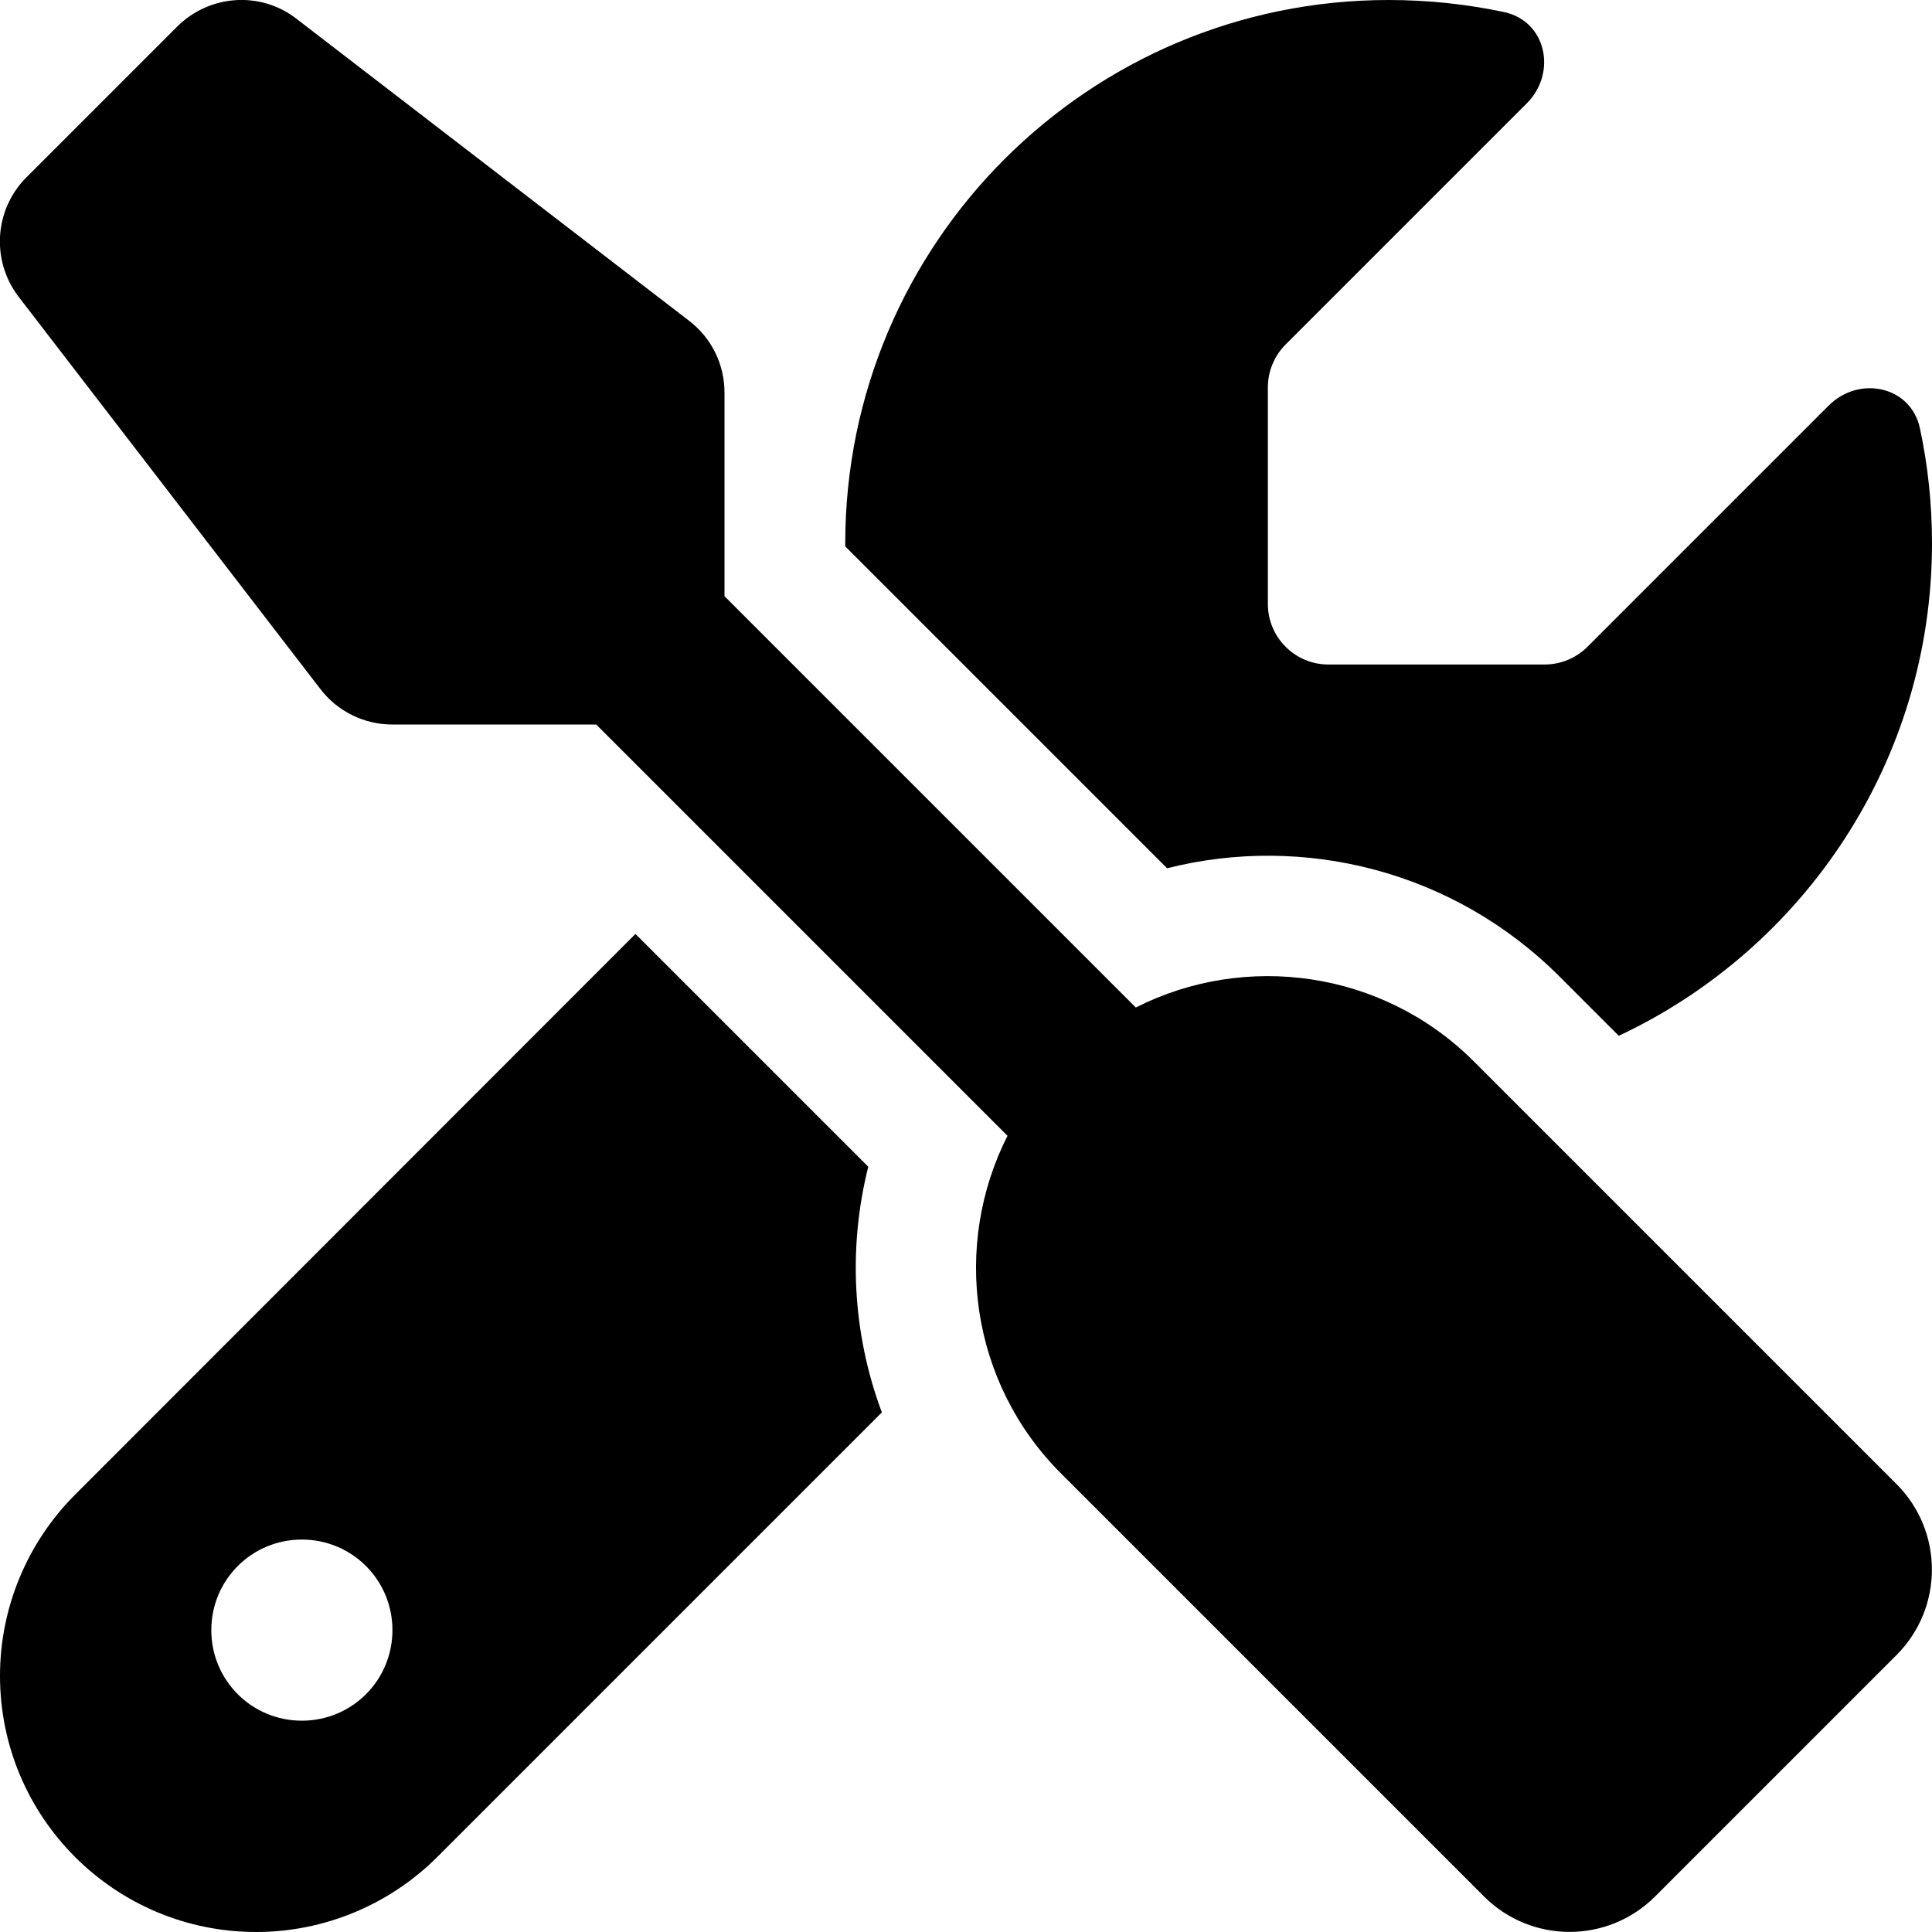
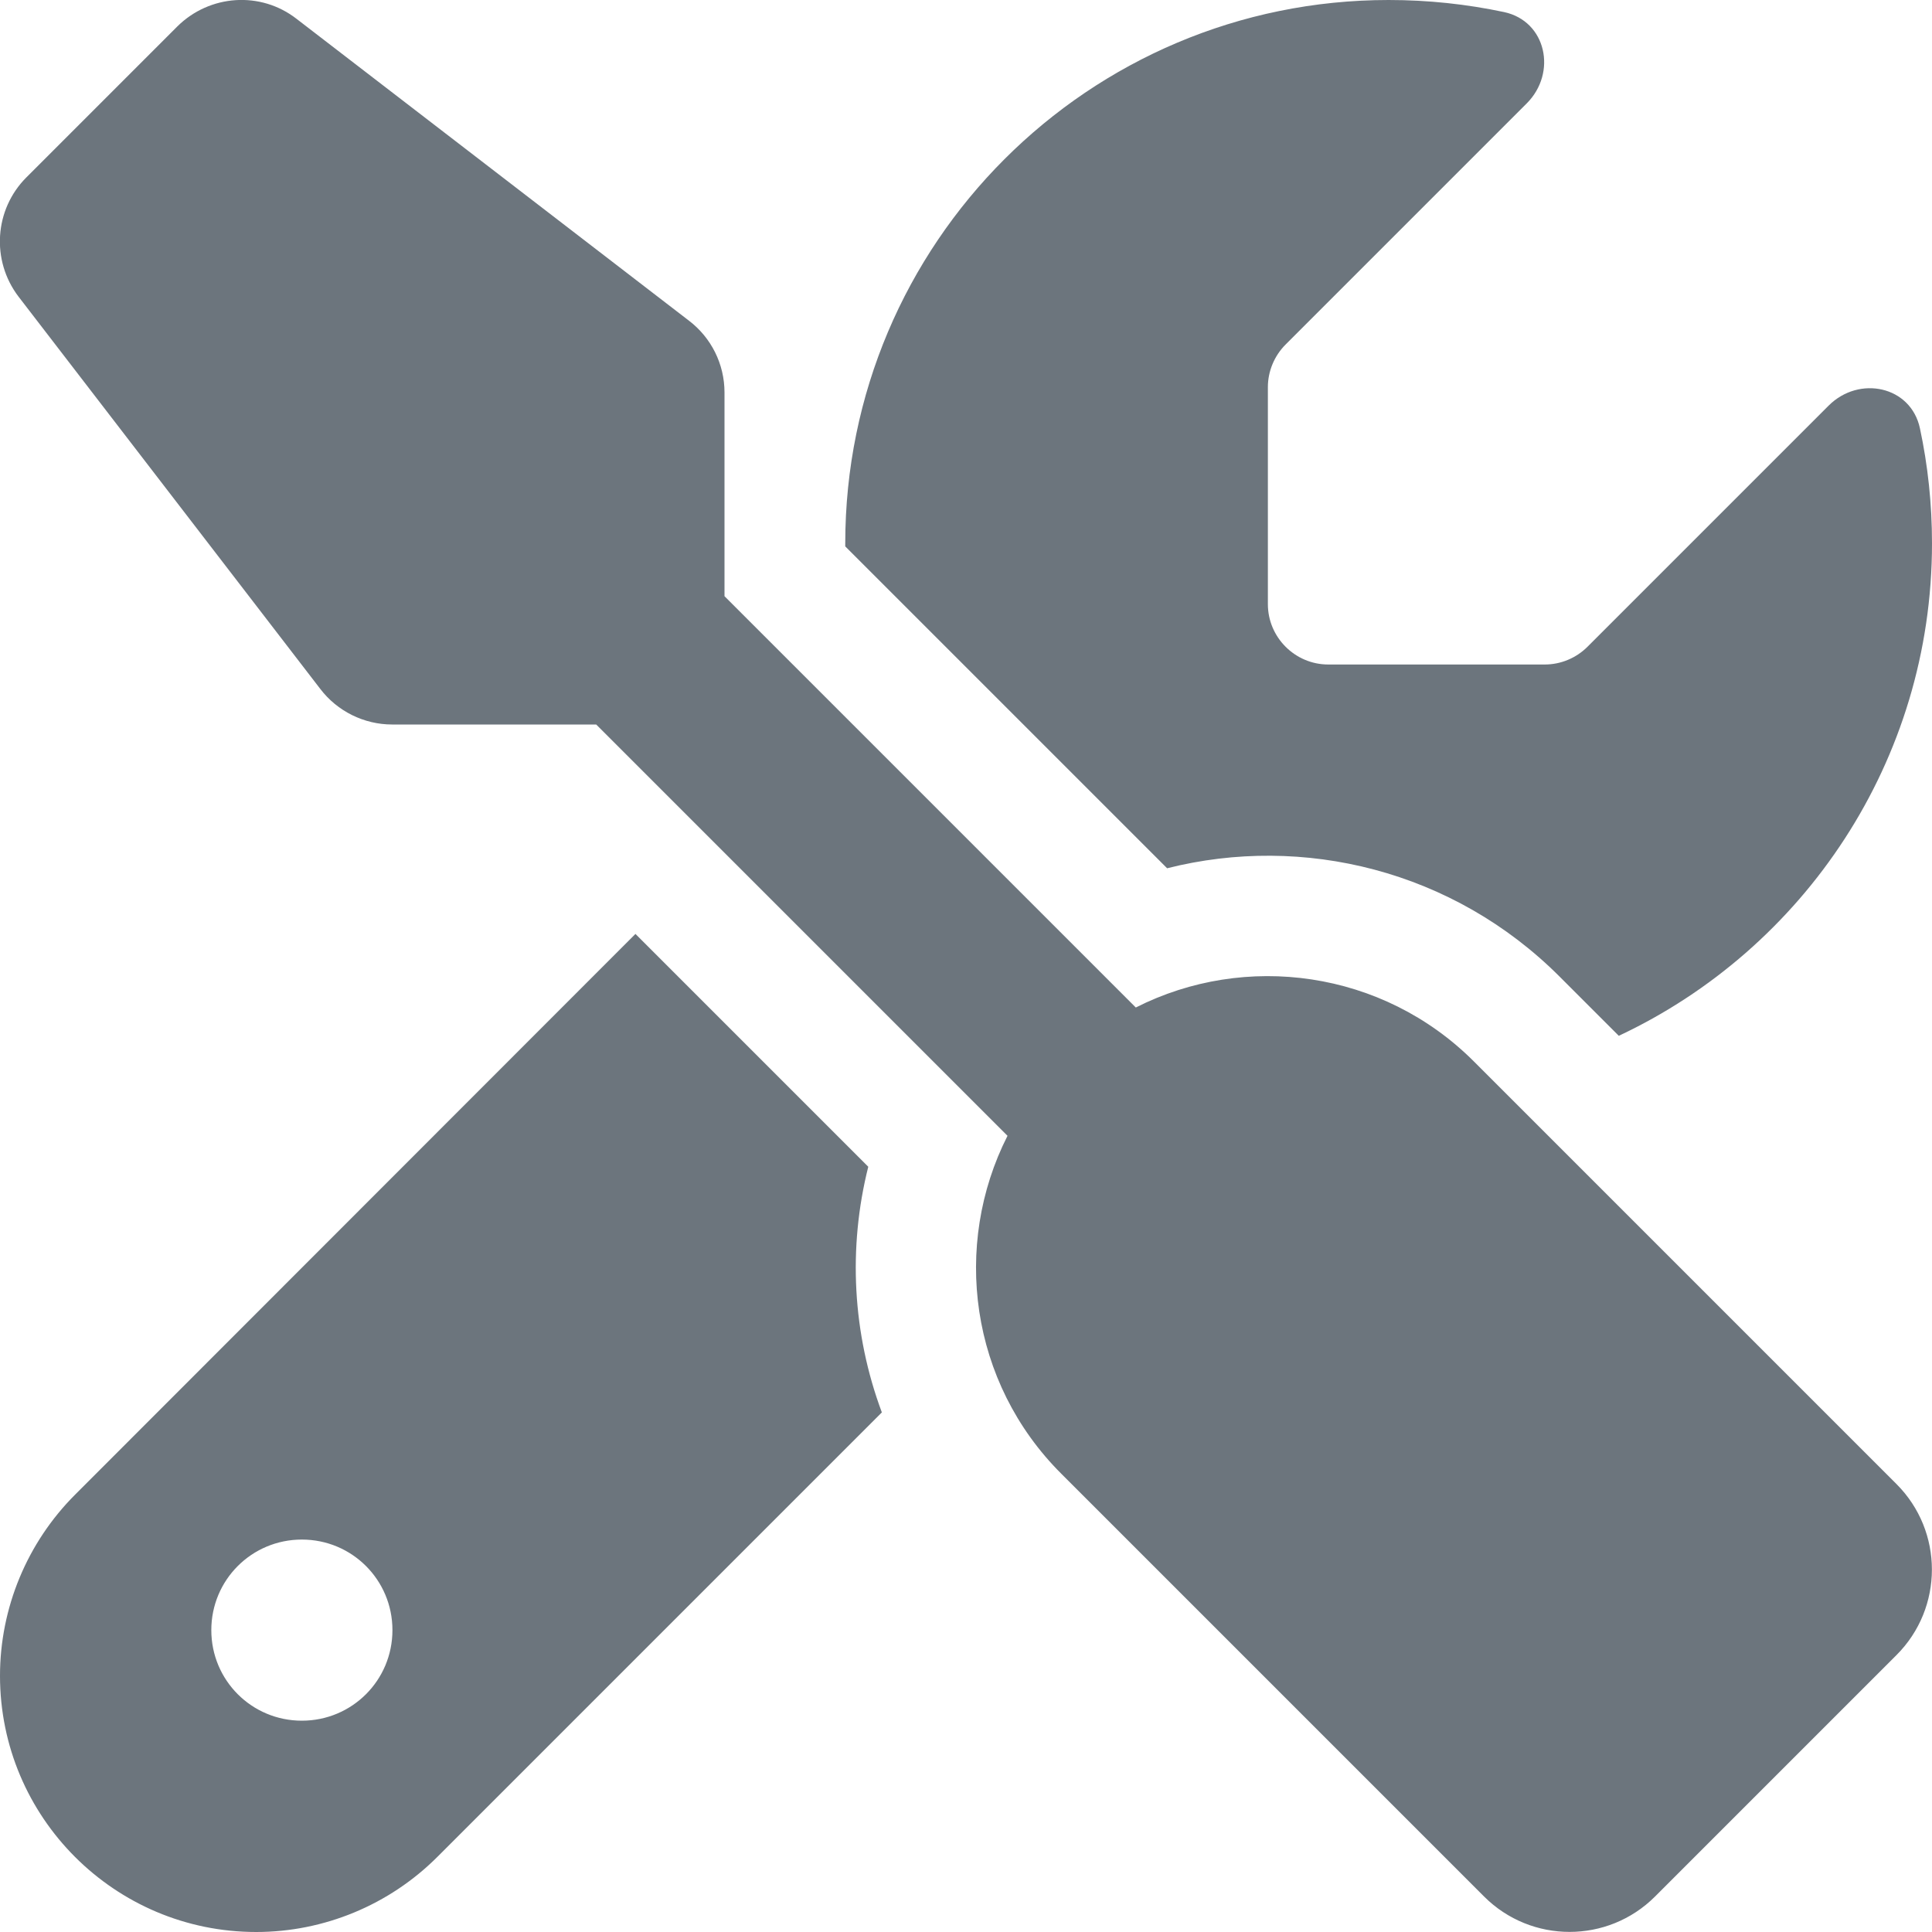
- <svg xmlns="http://www.w3.org/2000/svg" viewBox="0 0 512 512">
+ <svg xmlns="http://www.w3.org/2000/svg" viewBox="0 0 512 512" fill="#6c757d">
  <path d="M78.6 5C69.1-2.4 55.6-1.5 47 7L7 47c-8.5 8.5-9.4 22-2.1 31.6l80 104c4.5 5.9 11.6 9.4 19 9.4h54.1l109 109c-14.7 29-10 65.4 14.3 89.6l112 112c12.5 12.5 32.8 12.5 45.3 0l64-64c12.5-12.5 12.5-32.8 0-45.3l-112-112c-24.2-24.2-60.6-29-89.6-14.3l-109-109V104c0-7.5-3.5-14.5-9.4-19L78.6 5zM19.9 396.1C7.2 408.8 0 426.1 0 444.1C0 481.6 30.4 512 67.9 512c18 0 35.3-7.2 48-19.9L233.7 374.3c-7.8-20.9-9-43.6-3.6-65.1l-61.7-61.7L19.9 396.1zM512 144c0-10.5-1.1-20.7-3.2-30.5c-2.4-11.2-16.1-14.1-24.2-6l-63.9 63.9c-3 3-7.1 4.7-11.3 4.7H352c-8.8 0-16-7.2-16-16V102.6c0-4.2 1.7-8.3 4.7-11.3l63.9-63.9c8.1-8.1 5.2-21.8-6-24.2C388.7 1.1 378.5 0 368 0C288.5 0 224 64.5 224 144l0 .8 85.3 85.3c36-9.1 75.8 .5 104 28.7L429 274.5c49-23 83-72.8 83-130.5zM104 432c0 13.3-10.7 24-24 24s-24-10.7-24-24s10.7-24 24-24s24 10.7 24 24z" />
</svg>
